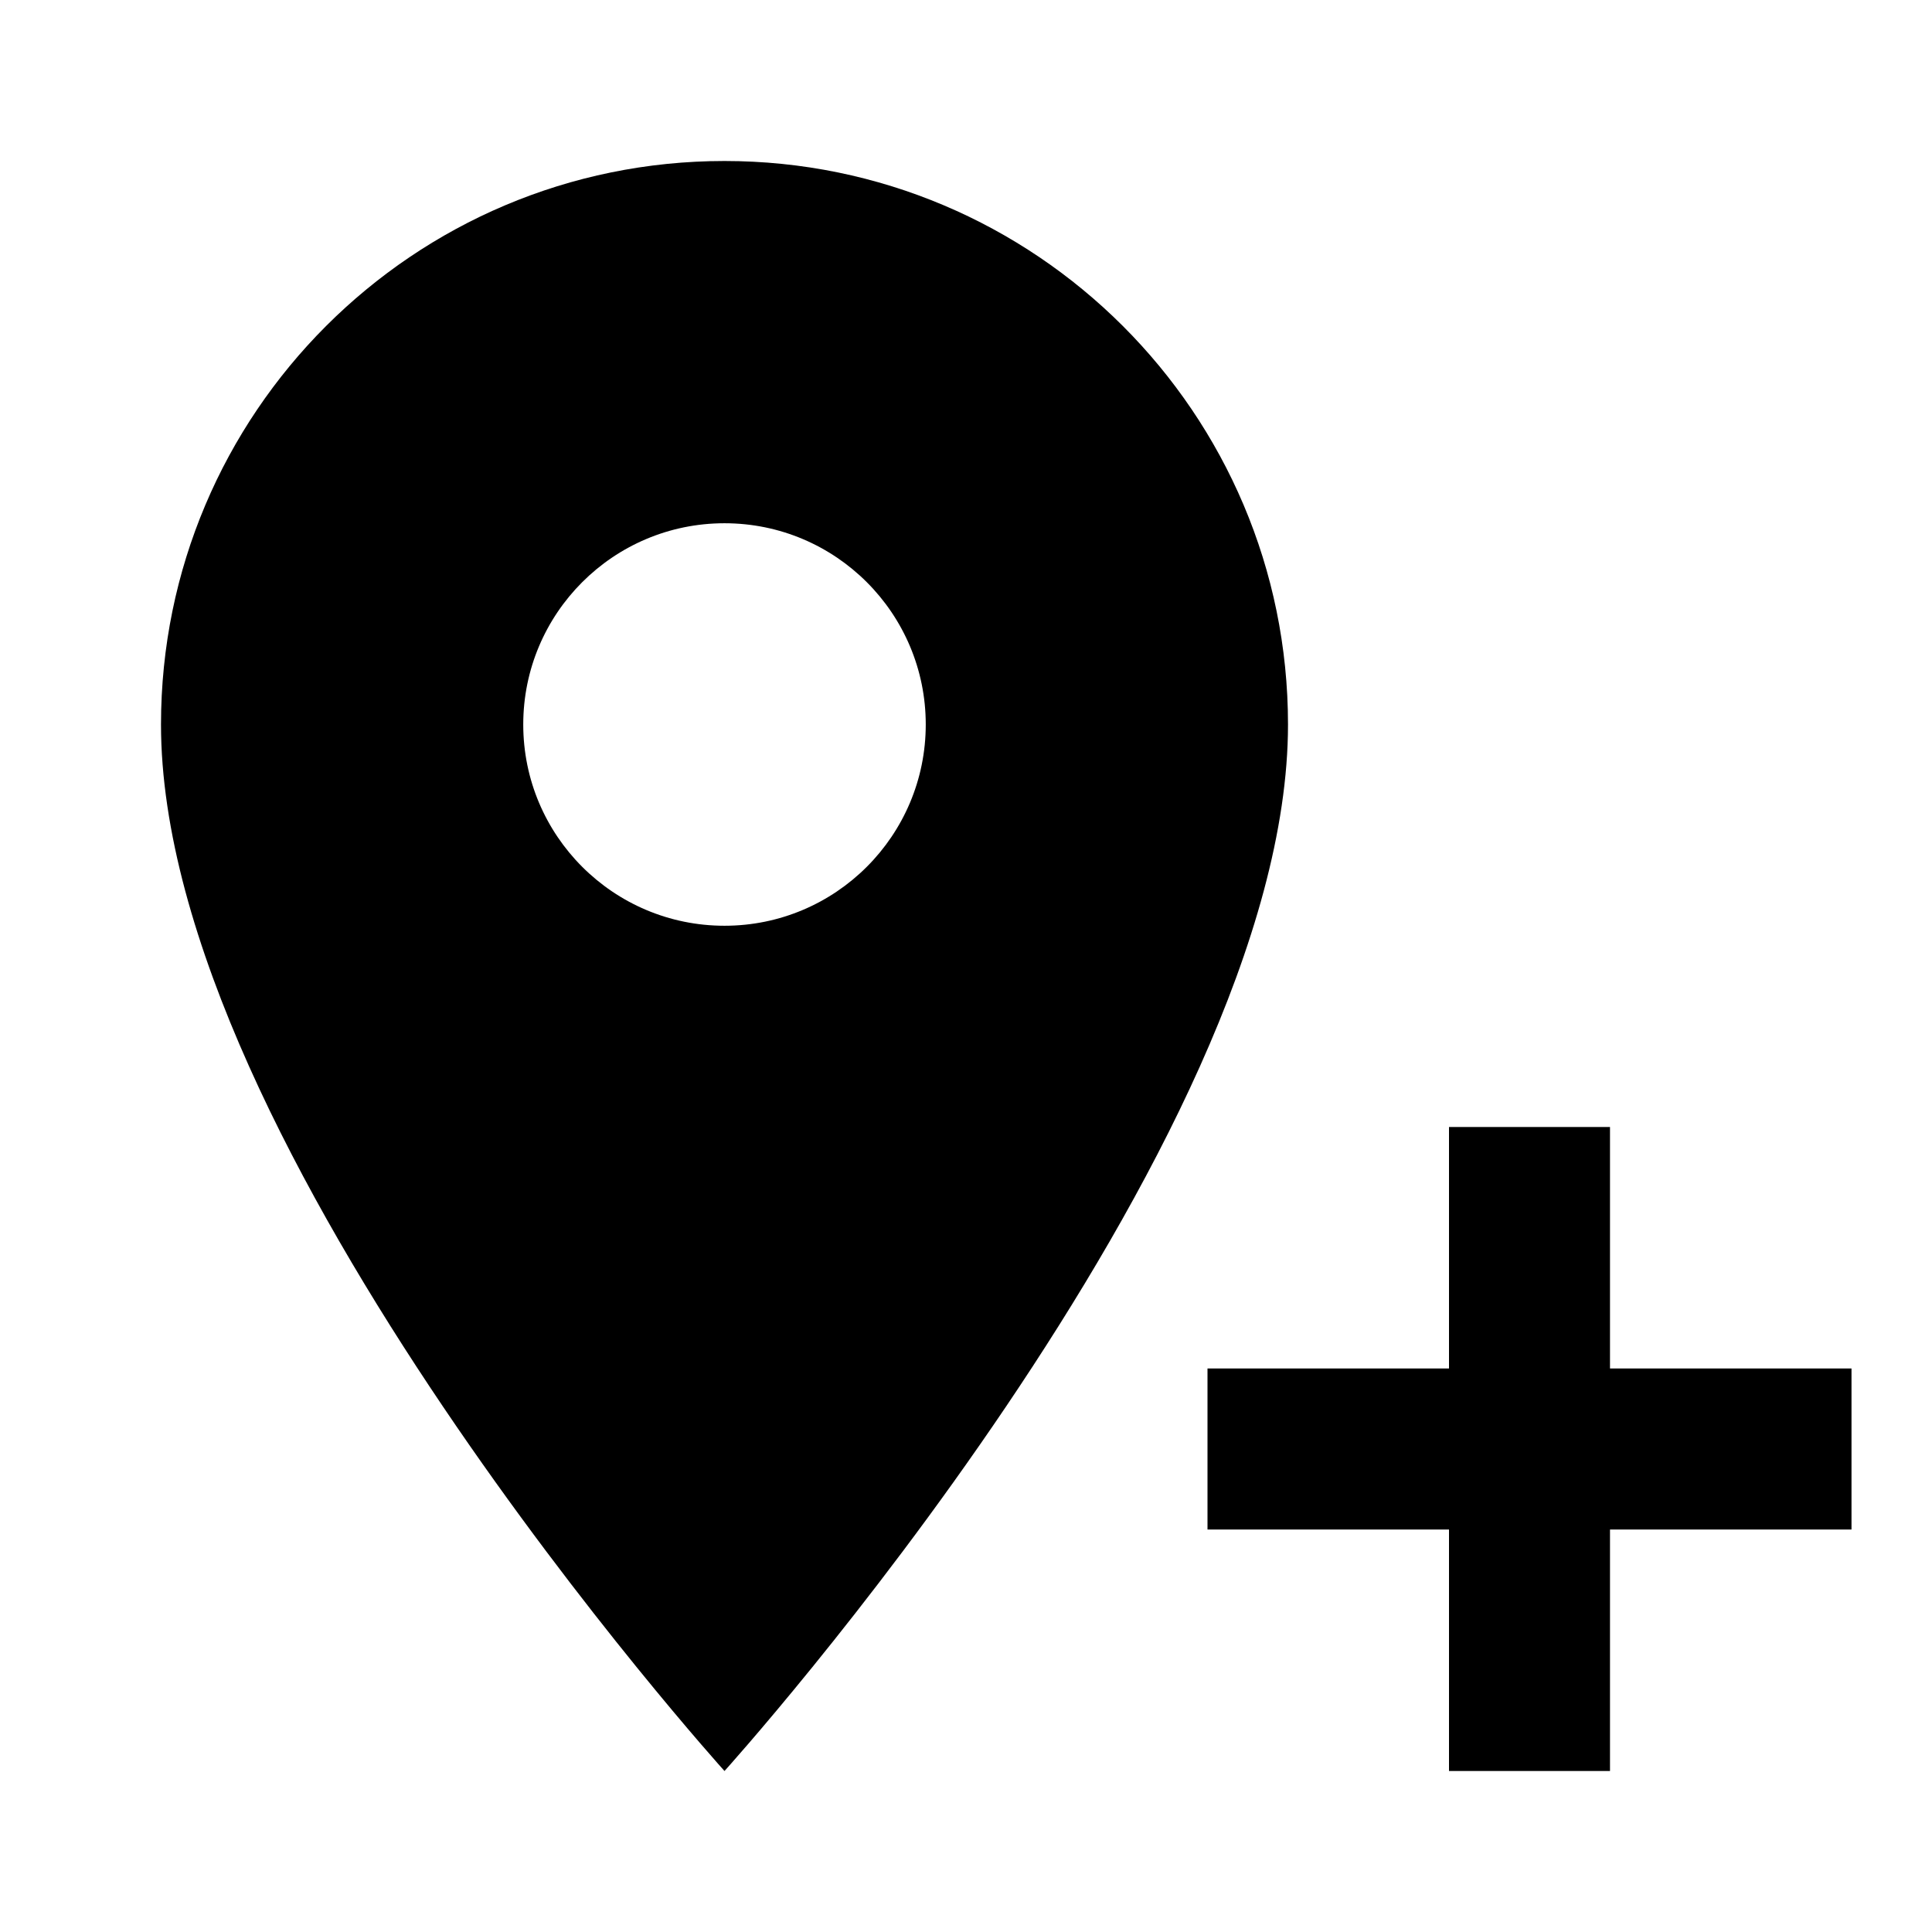
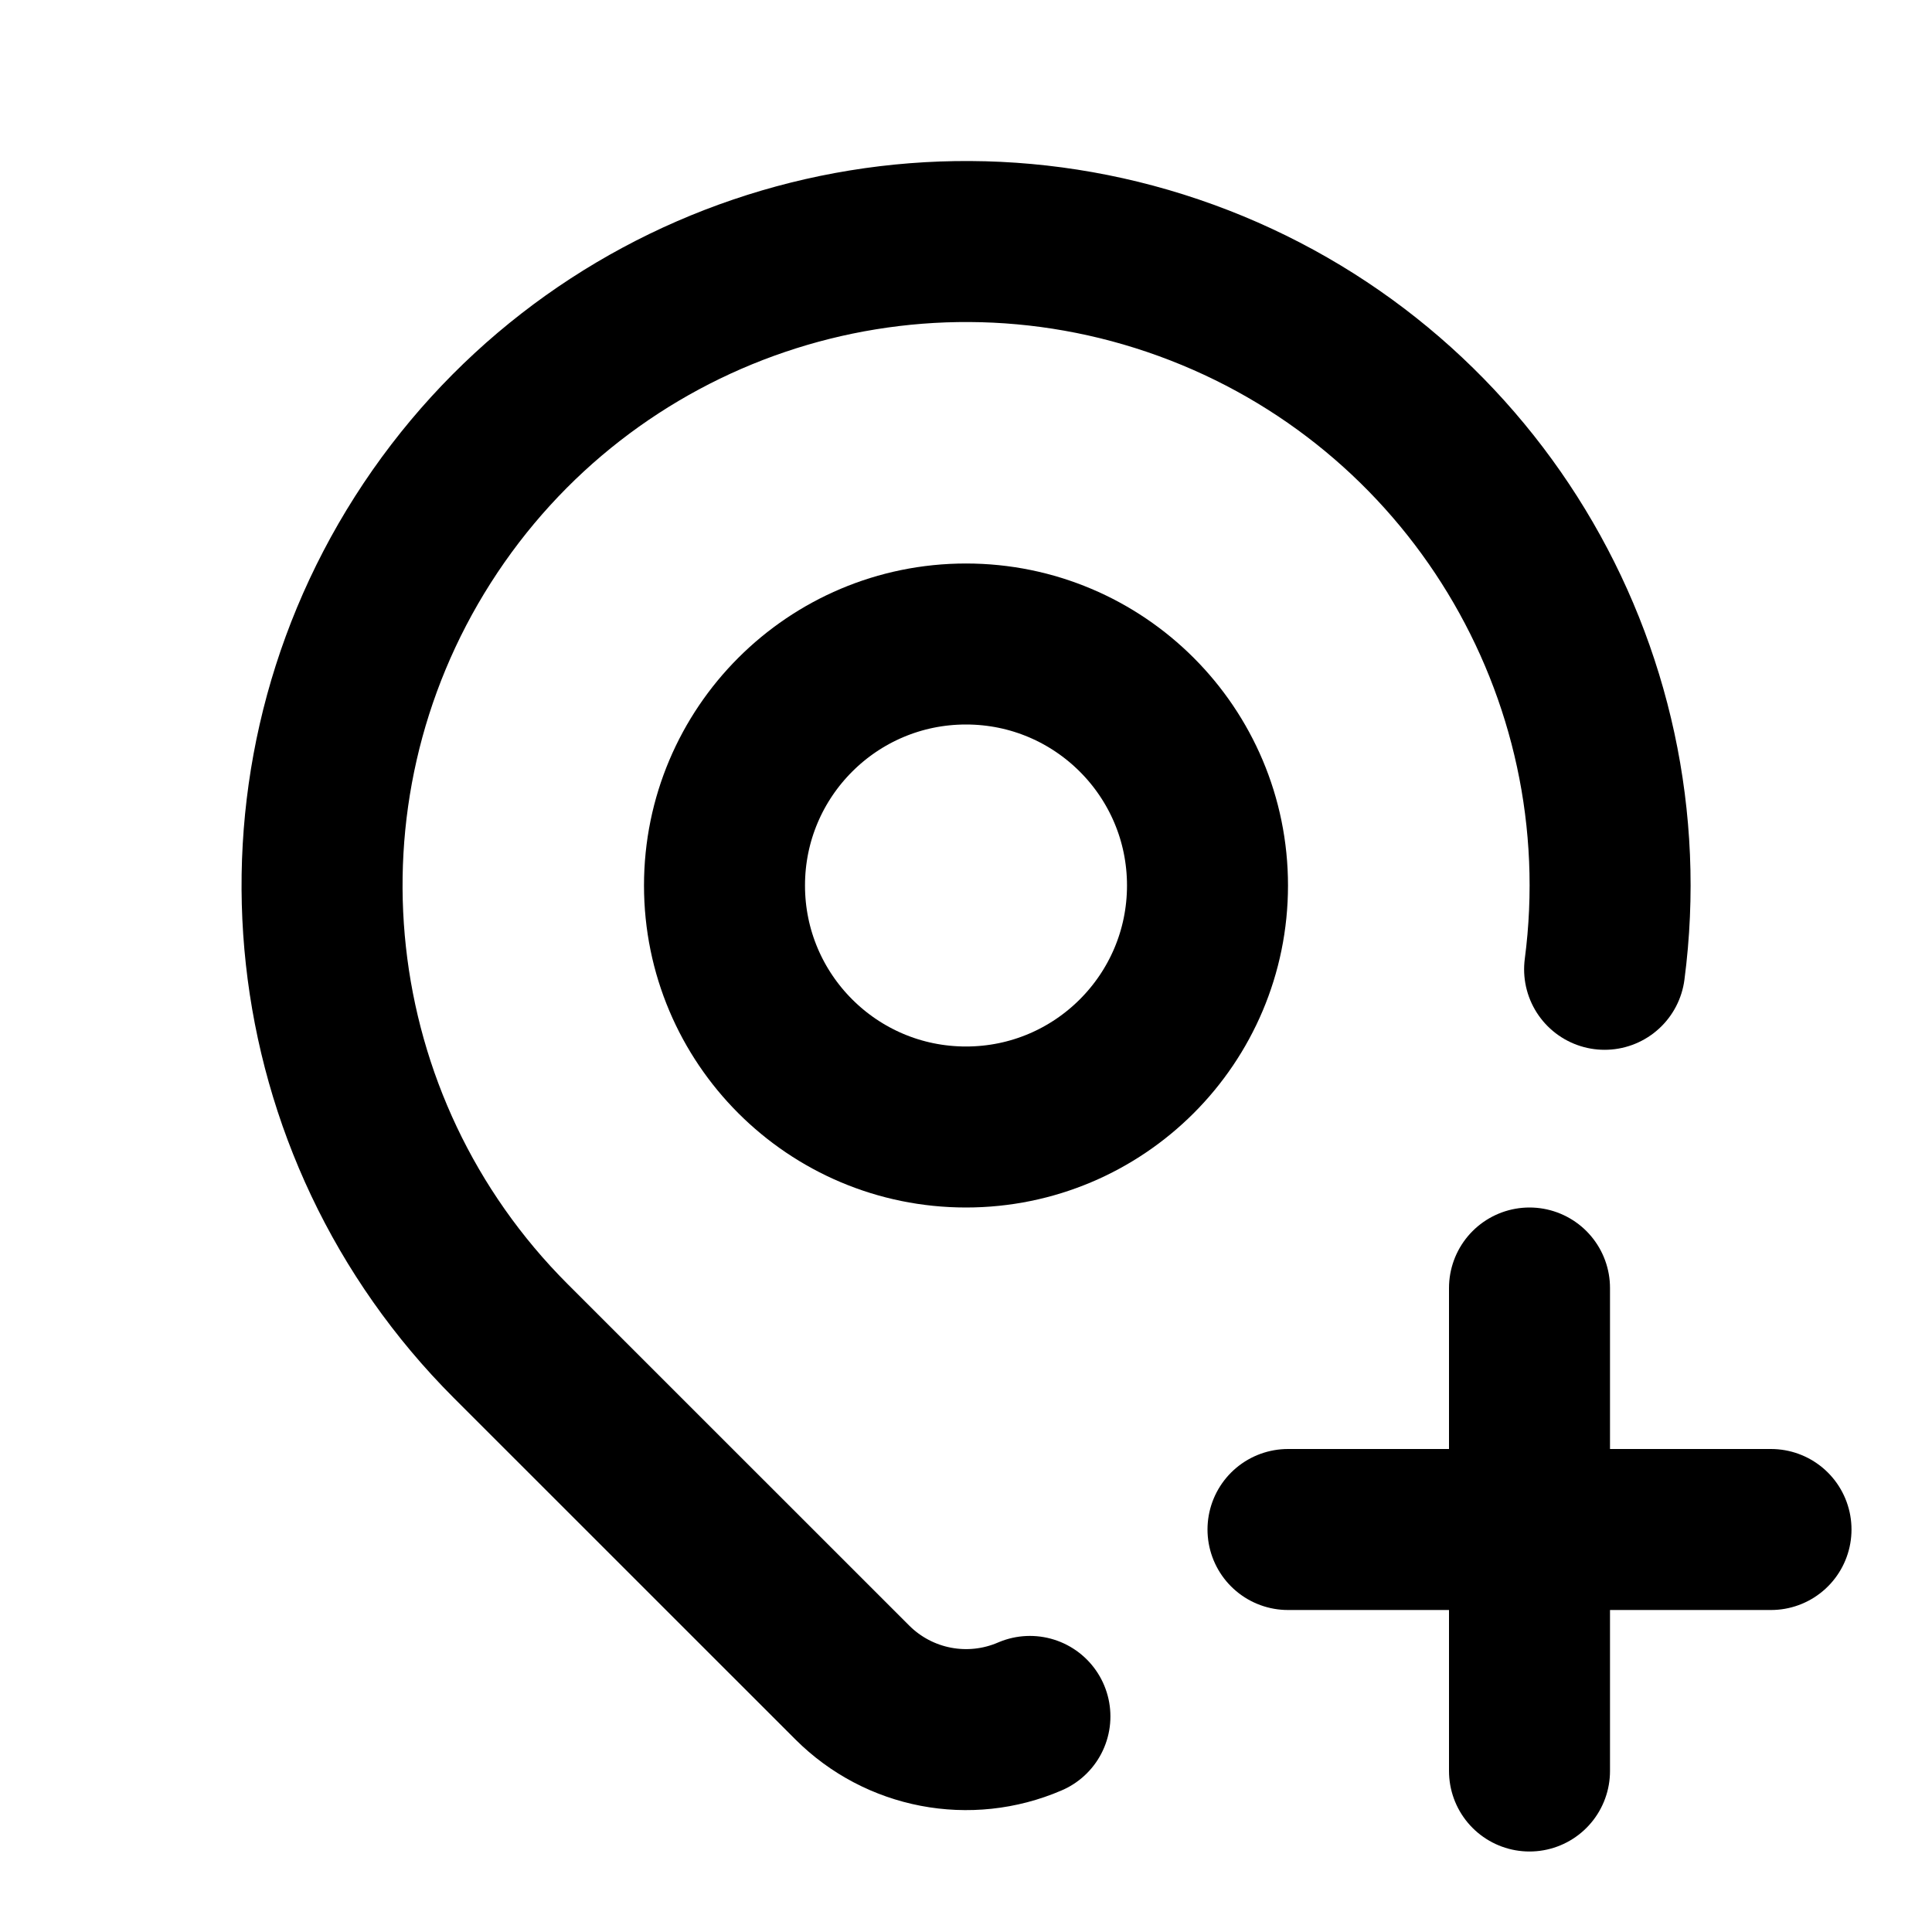
<svg xmlns="http://www.w3.org/2000/svg" viewBox="0 0 24 24">
-   <path fill="currentColor" d="M9 11.5A2.5 2.5 0 0 0 11.5 9A2.5 2.5 0 0 0 9 6.5A2.5 2.5 0 0 0 6.5 9A2.5 2.5 0 0 0 9 11.5M9 2c3.86 0 7 3.13 7 7c0 5.25-7 13-7 13S2 14.25 2 9a7 7 0 0 1 7-7m6 15h3v-3h2v3h3v2h-3v3h-2v-3h-3z" />
+   <g fill="none" stroke="currentColor" stroke-linecap="round" stroke-linejoin="round" stroke-width="2">
+     <path d="M9 11a3 3 0 1 0 6 0a3 3 0 0 0-6 0" />
+     <path d="M12.794 21.322a2 2 0 0 1-2.207-.422l-4.244-4.243a8 8 0 1 1 13.59-4.616M16 19h6m-3-3v6" />
+   </g>
</svg>
